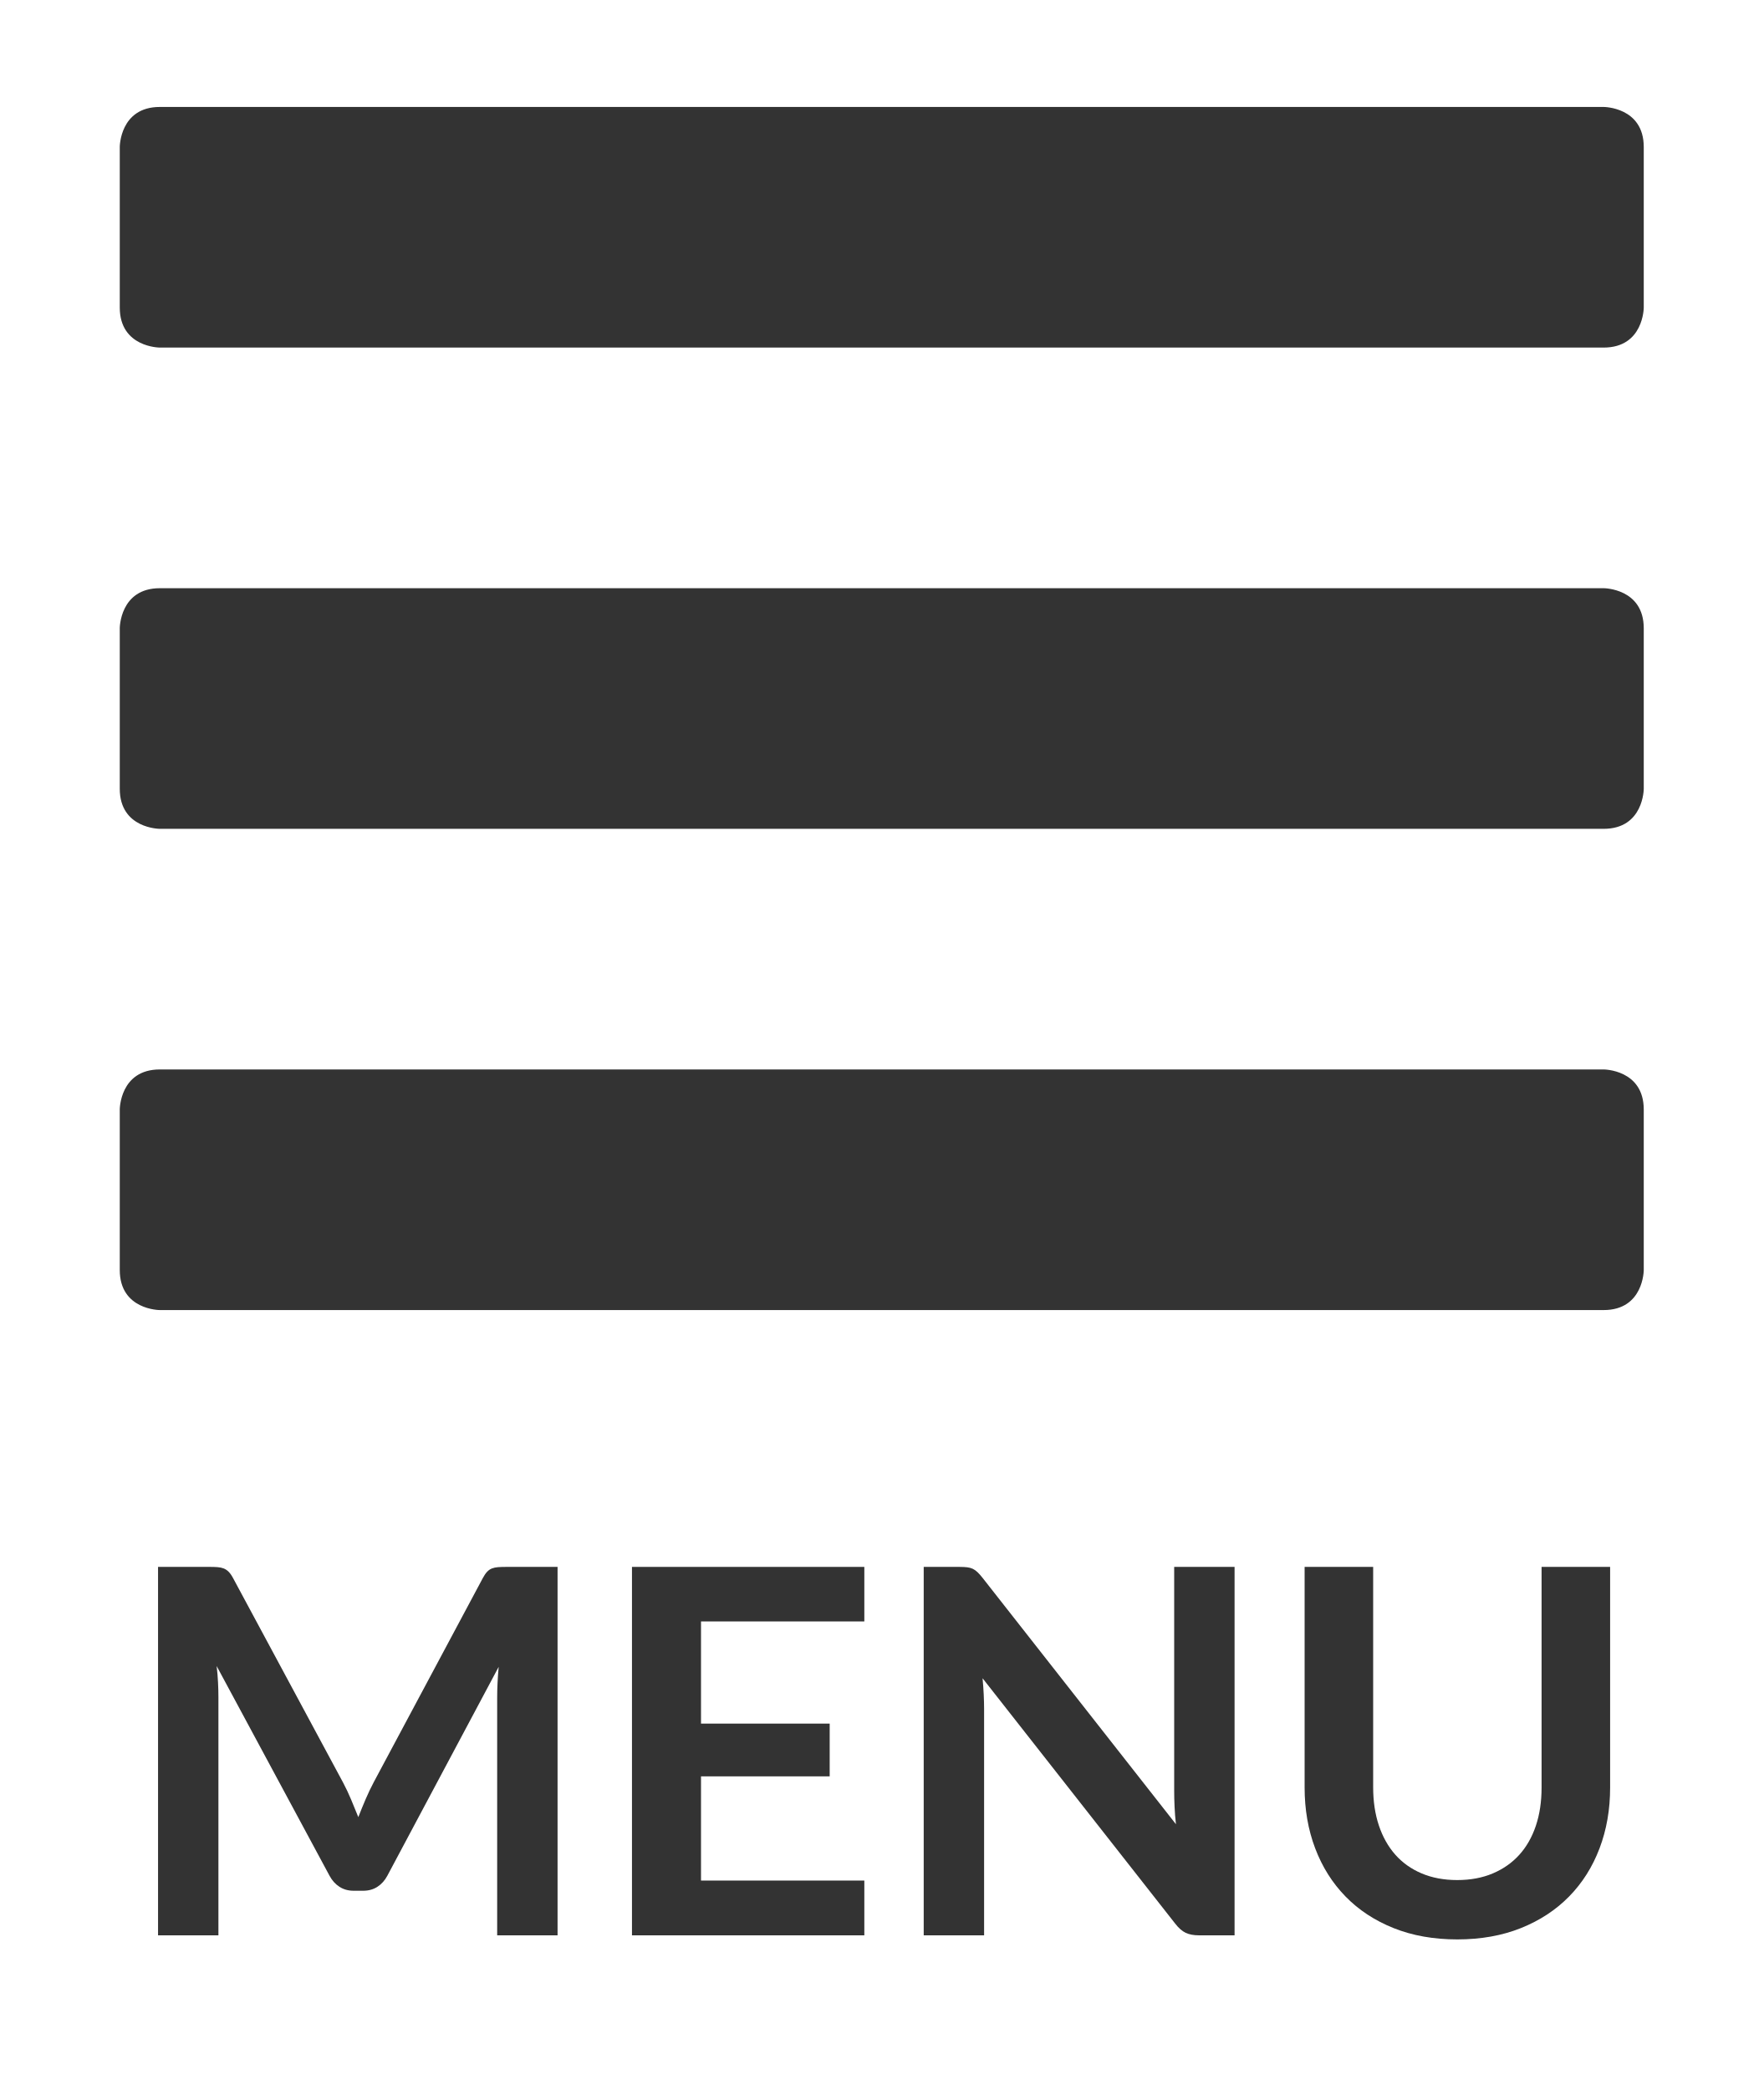
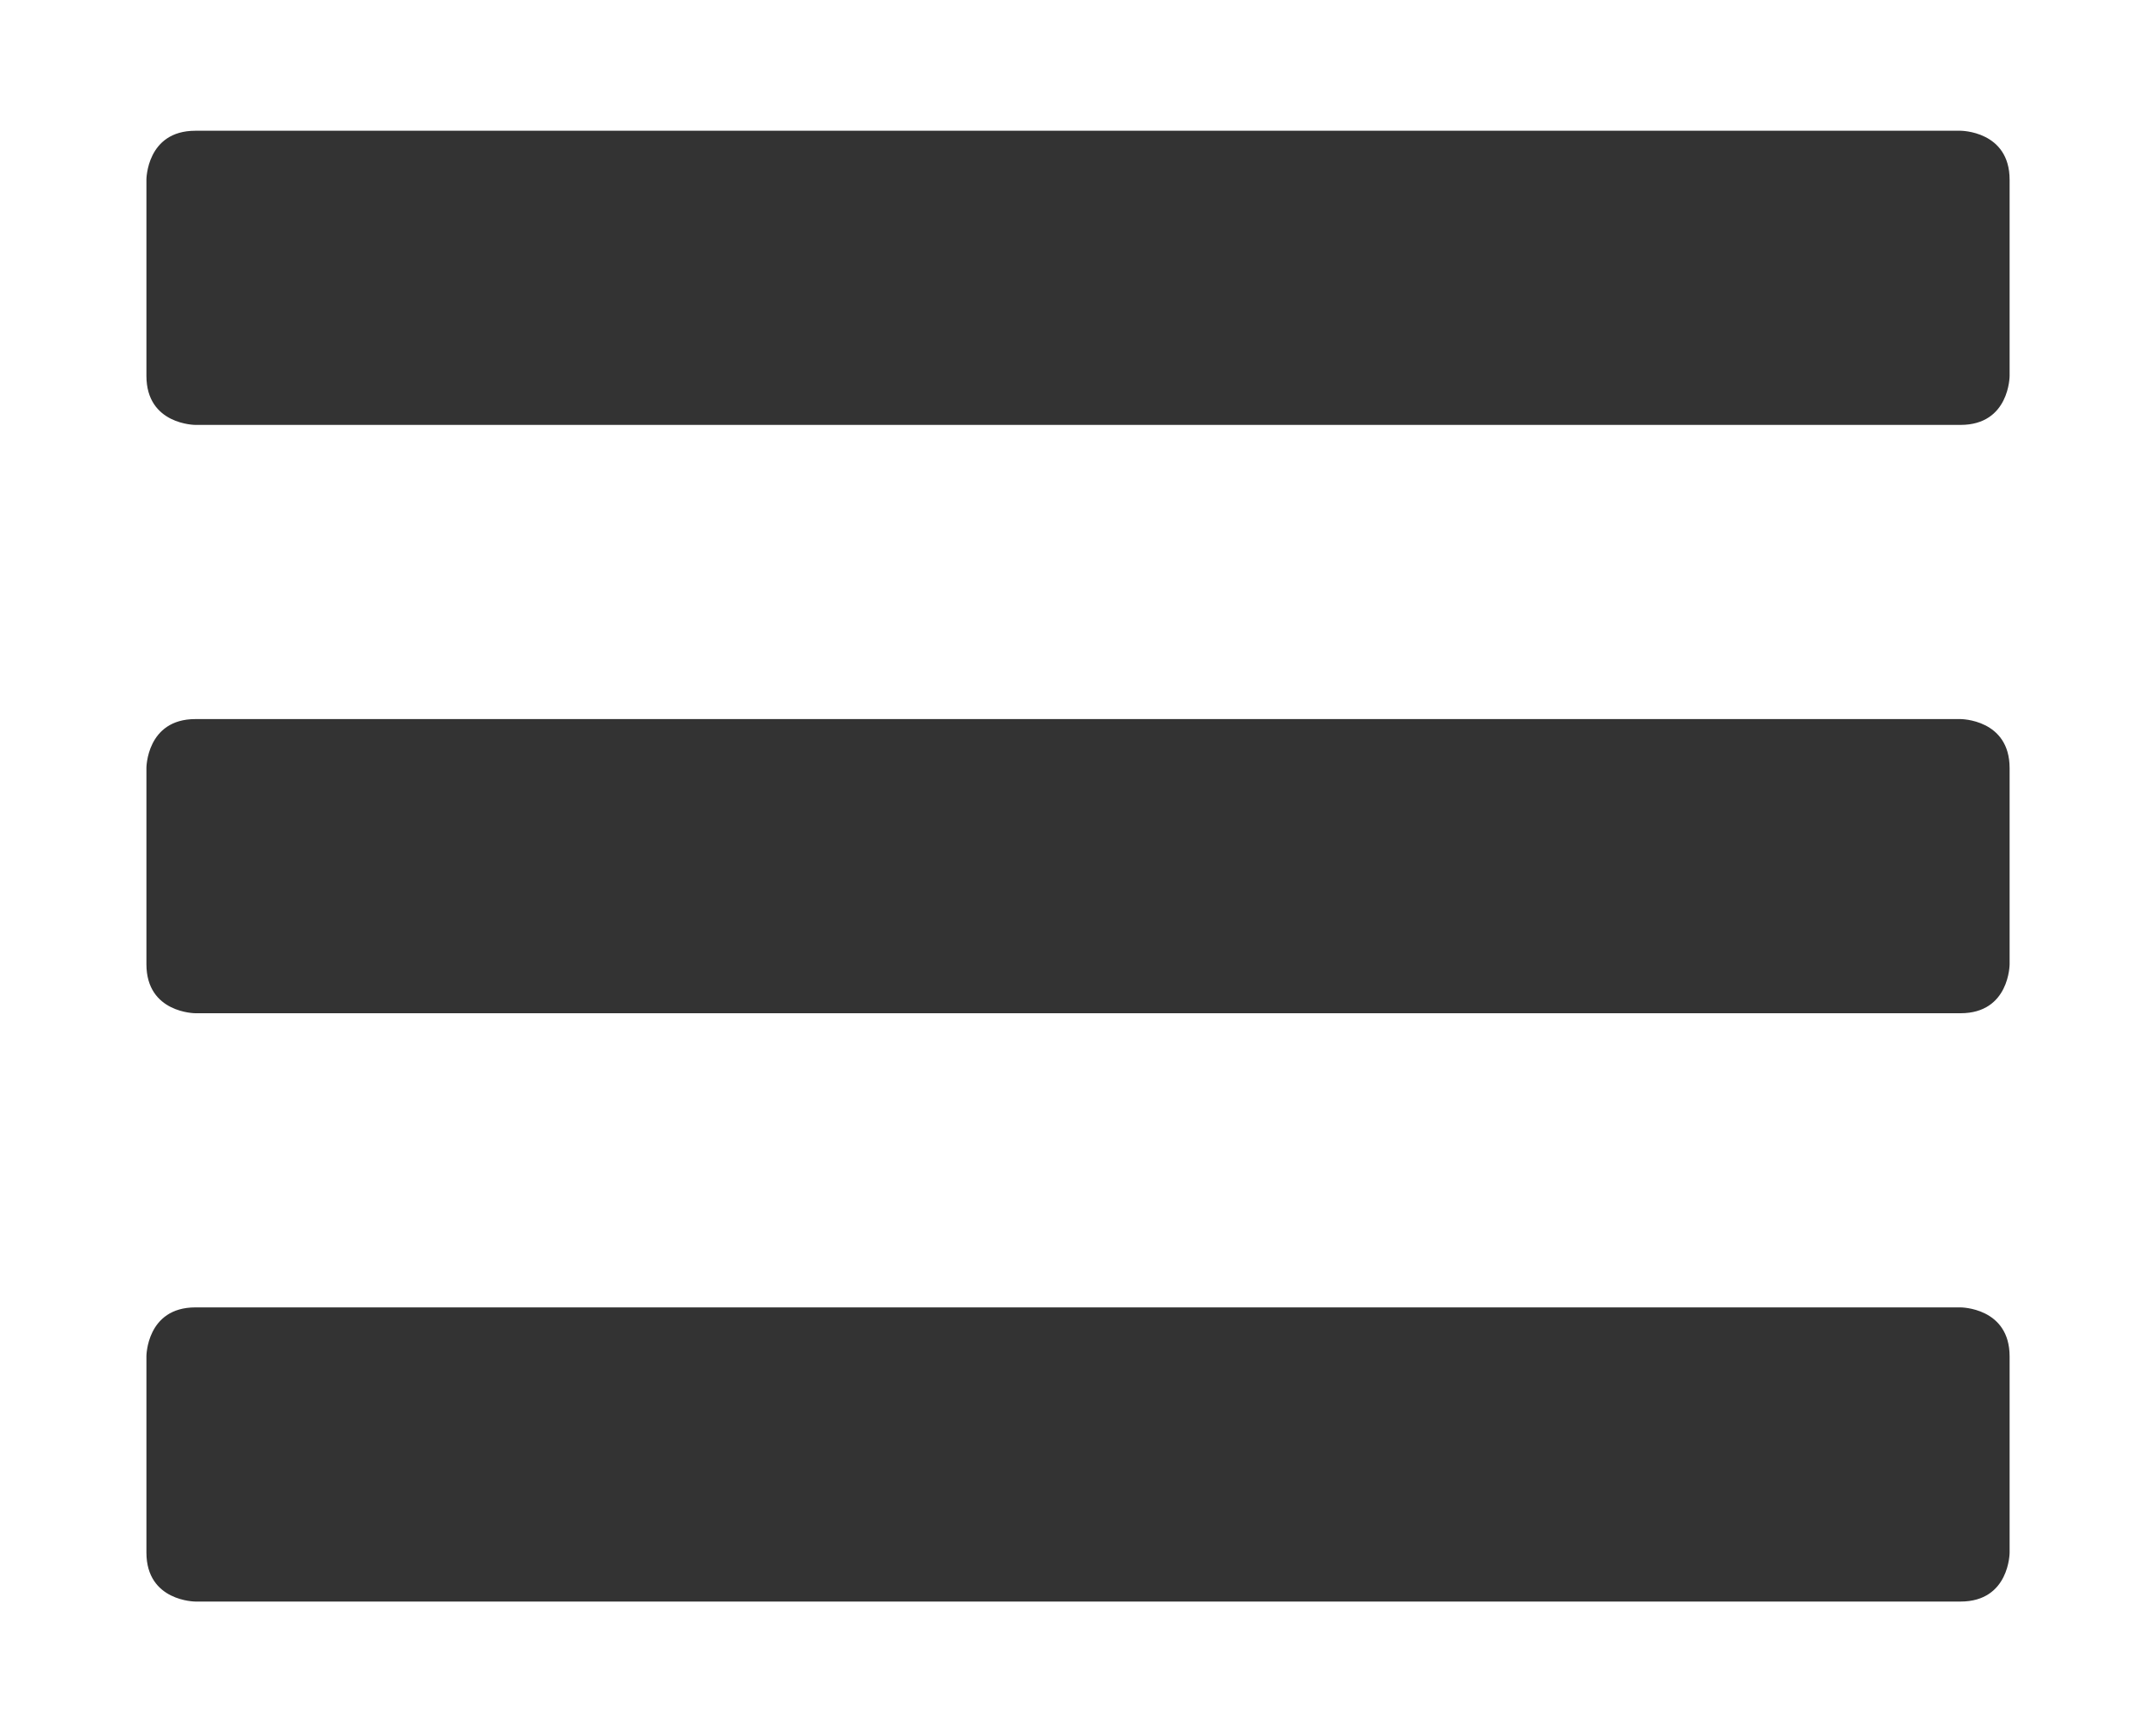
- <svg xmlns="http://www.w3.org/2000/svg" version="1.1" id="Layer_1" x="0px" y="0px" width="136.689px" height="162px" viewBox="0 0 136.689 162" enable-background="new 0 0 136.689 162" xml:space="preserve">
+ <svg xmlns="http://www.w3.org/2000/svg" version="1.1" id="Layer_1" x="0px" y="0px" width="136.689px" height="110px" viewBox="0 0 136.689 110" enable-background="new 0 0 136.689 110" xml:space="preserve">
  <g>
    <g>
      <path fill="#333333" d="M9.282,86.005c0,0,0-3.11,3.107-3.11h111.909c0,0,3.11,0,3.11,3.11v12.435c0,0,0,3.106-3.11,3.106H12.39    c0,0-3.107,0-3.107-3.106V86.005z" />
    </g>
    <g>
      <path fill="#333333" d="M9.282,48.703c0,0,0-3.11,3.107-3.11h111.909c0,0,3.11,0,3.11,3.11v12.433c0,0,0,3.108-3.11,3.108H12.39    c0,0-3.107,0-3.107-3.108V48.703z" />
    </g>
    <g>
      <path fill="#333333" d="M9.282,11.398c0,0,0-3.108,3.107-3.108h111.909c0,0,3.11,0,3.11,3.108v12.435c0,0,0,3.108-3.11,3.108    H12.39c0,0-3.107,0-3.107-3.108V11.398z" />
    </g>
  </g>
-   <g enable-background="new    ">
-     <path fill="#333333" d="M27.21,139.476c0.19,0.454,0.378,0.912,0.563,1.372c0.185-0.474,0.375-0.94,0.573-1.402   c0.198-0.46,0.408-0.901,0.632-1.322l8.453-15.819c0.105-0.198,0.214-0.356,0.326-0.475s0.237-0.204,0.375-0.257   s0.292-0.085,0.464-0.099c0.171-0.013,0.375-0.02,0.612-0.02h4.009v28.558h-4.681v-18.446c0-0.342,0.01-0.717,0.029-1.125   s0.05-0.823,0.089-1.244l-8.63,16.194c-0.197,0.368-0.454,0.655-0.77,0.858c-0.316,0.205-0.685,0.307-1.106,0.307h-0.731   c-0.421,0-0.79-0.102-1.106-0.307c-0.316-0.203-0.573-0.49-0.77-0.858l-8.749-16.254c0.052,0.435,0.089,0.859,0.108,1.273   c0.02,0.415,0.03,0.8,0.03,1.155v18.446H12.25v-28.558h4.009c0.237,0,0.441,0.007,0.612,0.02c0.171,0.014,0.326,0.046,0.464,0.099   s0.267,0.139,0.385,0.257s0.23,0.276,0.336,0.475l8.532,15.858C26.812,138.584,27.019,139.021,27.21,139.476z" />
-     <path fill="#333333" d="M66.994,121.454v4.227H54.335v7.919h9.974v4.089h-9.974v8.077h12.659v4.246H48.984v-28.558H66.994z" />
-     <path fill="#333333" d="M74.974,121.484c0.158,0.02,0.299,0.059,0.425,0.117c0.125,0.061,0.246,0.146,0.365,0.258   c0.118,0.111,0.25,0.26,0.395,0.444l14.99,19.098c-0.053-0.461-0.089-0.912-0.108-1.354c-0.021-0.44-0.03-0.852-0.03-1.234v-17.359   h4.681v28.558h-2.745c-0.422,0-0.771-0.065-1.047-0.197s-0.546-0.369-0.81-0.711l-14.931-19.019   c0.04,0.421,0.069,0.839,0.089,1.254c0.02,0.414,0.03,0.793,0.03,1.136v17.537h-4.681v-28.558h2.784   C74.618,121.454,74.816,121.464,74.974,121.484z" />
-     <path fill="#333333" d="M112.951,145.727c1.026,0,1.945-0.172,2.755-0.514c0.81-0.343,1.494-0.823,2.054-1.442   c0.56-0.618,0.987-1.369,1.284-2.251c0.296-0.882,0.444-1.869,0.444-2.963v-17.103h5.313v17.103c0,1.699-0.273,3.269-0.82,4.711   c-0.546,1.441-1.333,2.686-2.359,3.732c-1.027,1.047-2.271,1.863-3.733,2.449c-1.461,0.585-3.107,0.879-4.937,0.879   c-1.831,0-3.477-0.294-4.938-0.879c-1.462-0.586-2.703-1.402-3.723-2.449c-1.021-1.047-1.805-2.291-2.351-3.732   c-0.547-1.442-0.819-3.012-0.819-4.711v-17.103h5.313v17.083c0,1.093,0.148,2.081,0.444,2.963s0.721,1.636,1.273,2.261   c0.554,0.626,1.234,1.109,2.044,1.452C111.006,145.555,111.924,145.727,112.951,145.727z" />
-   </g>
</svg>
